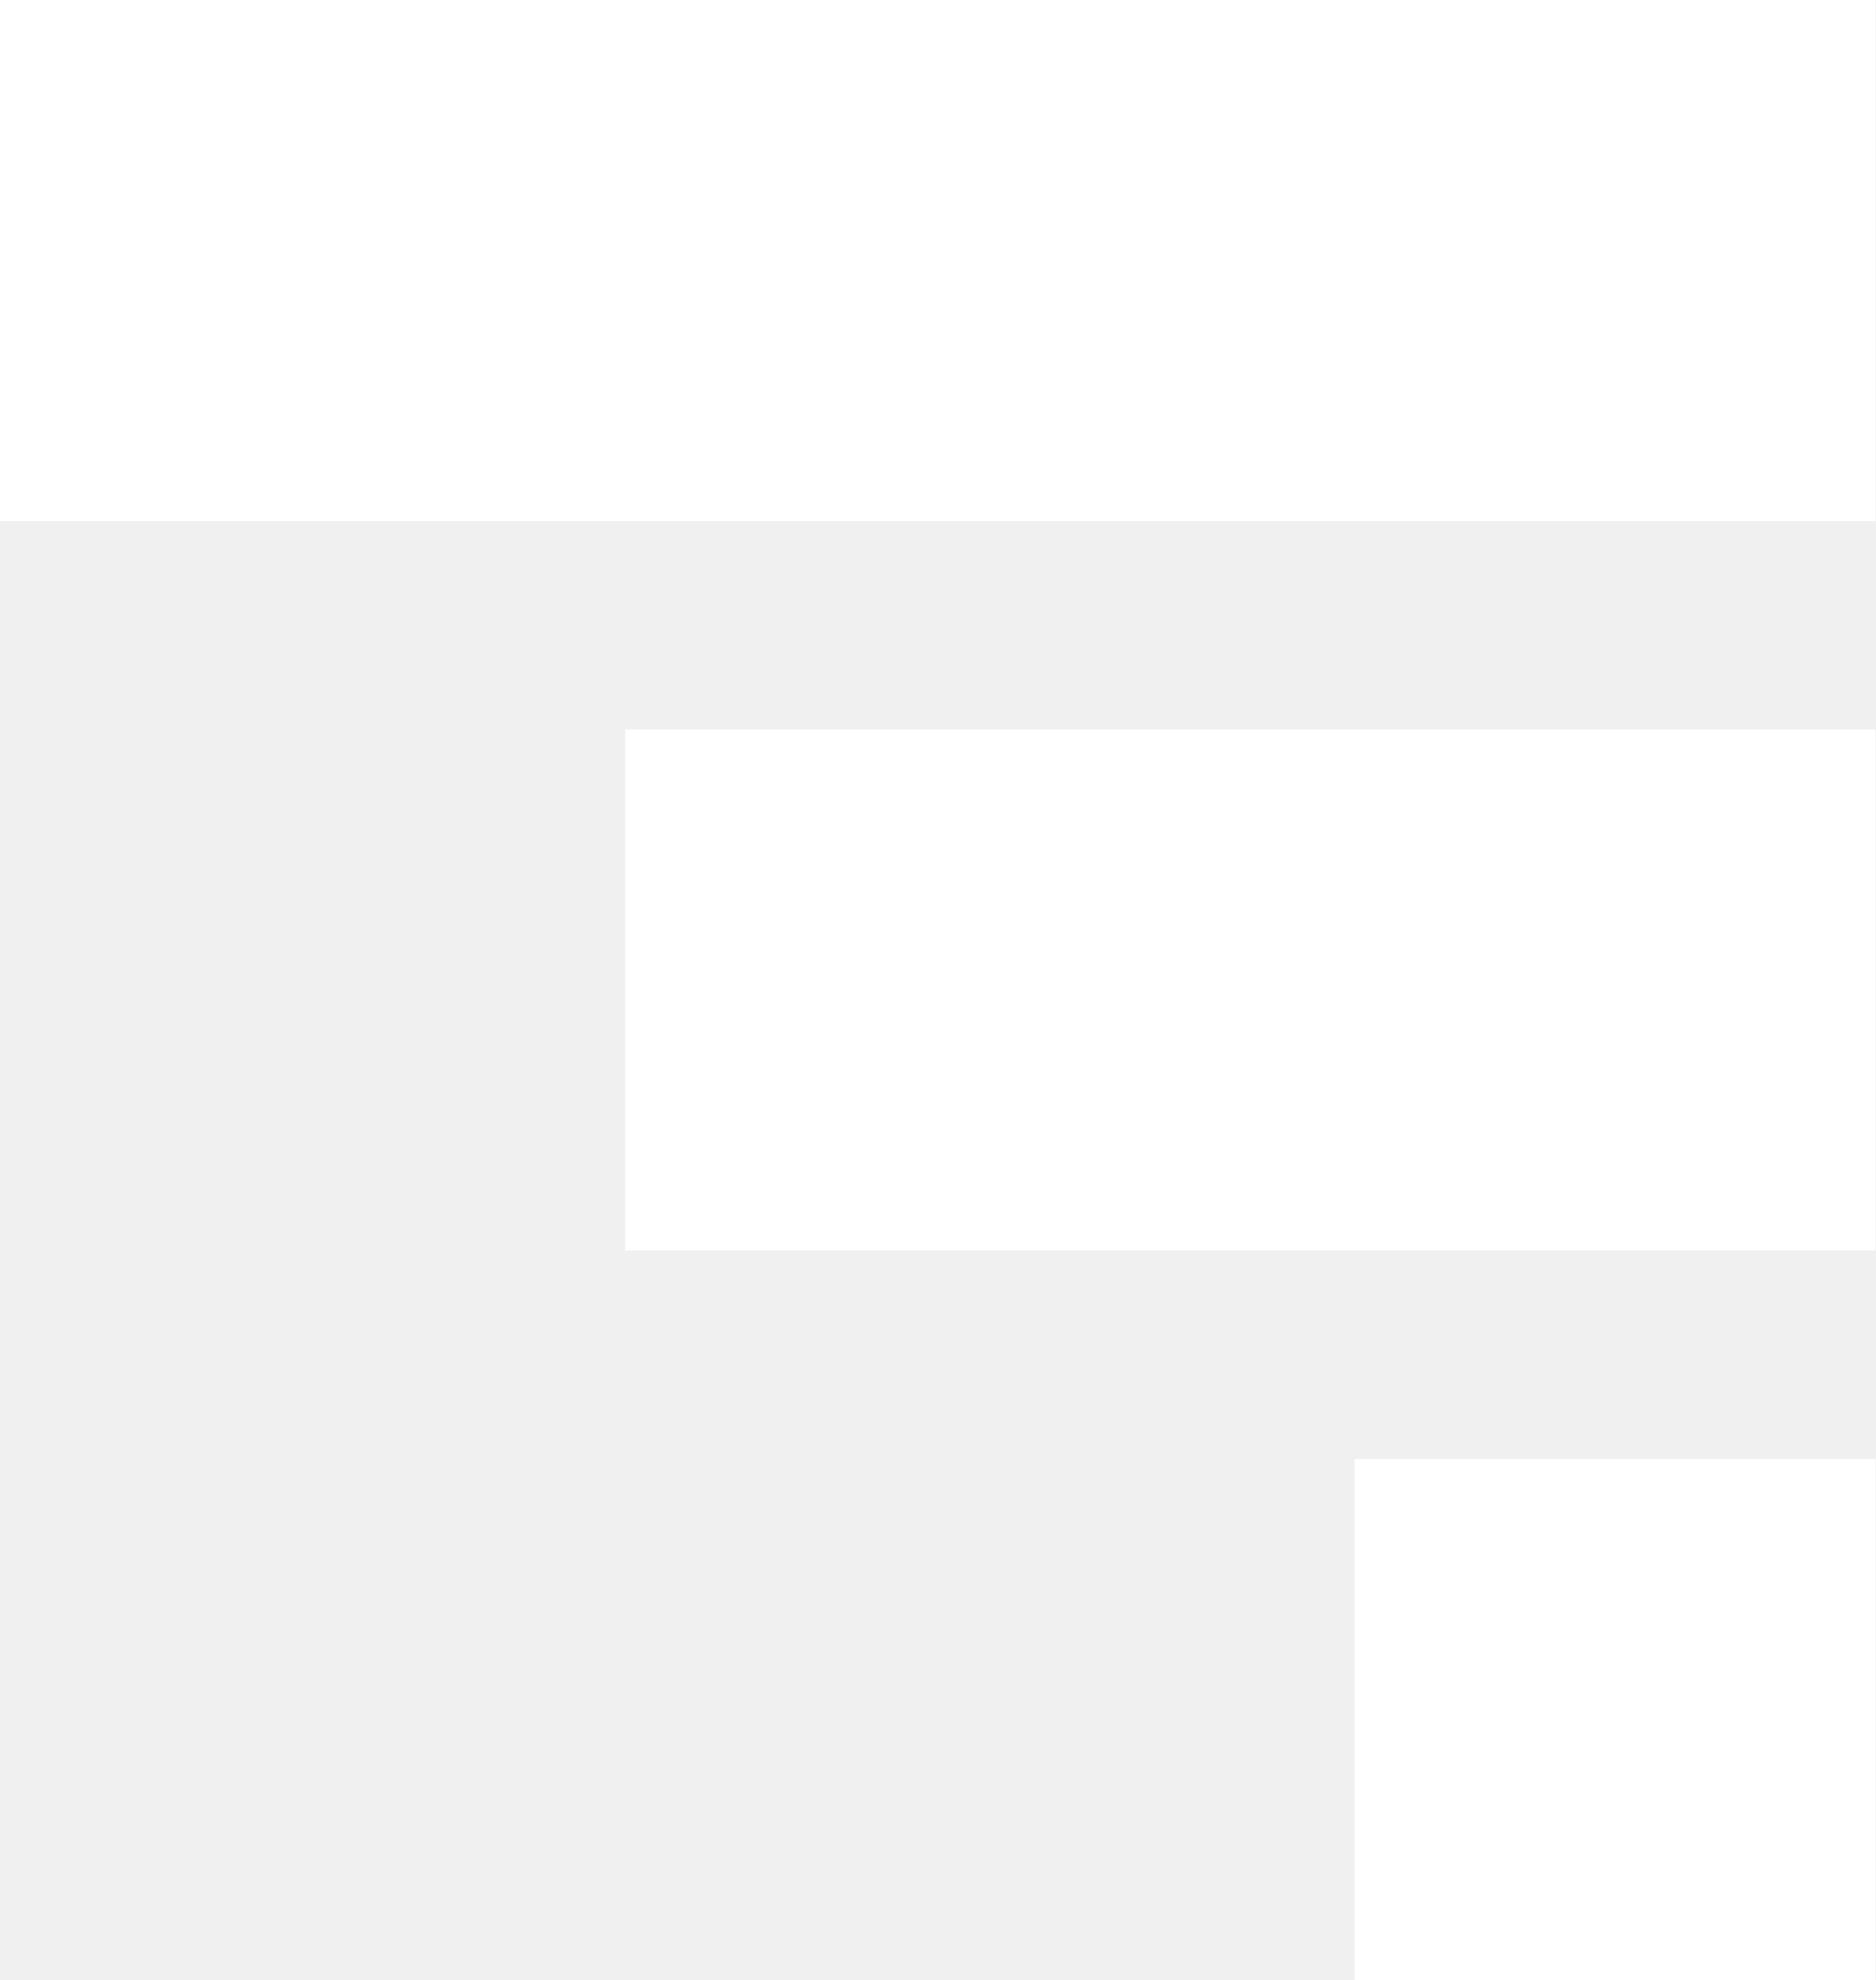
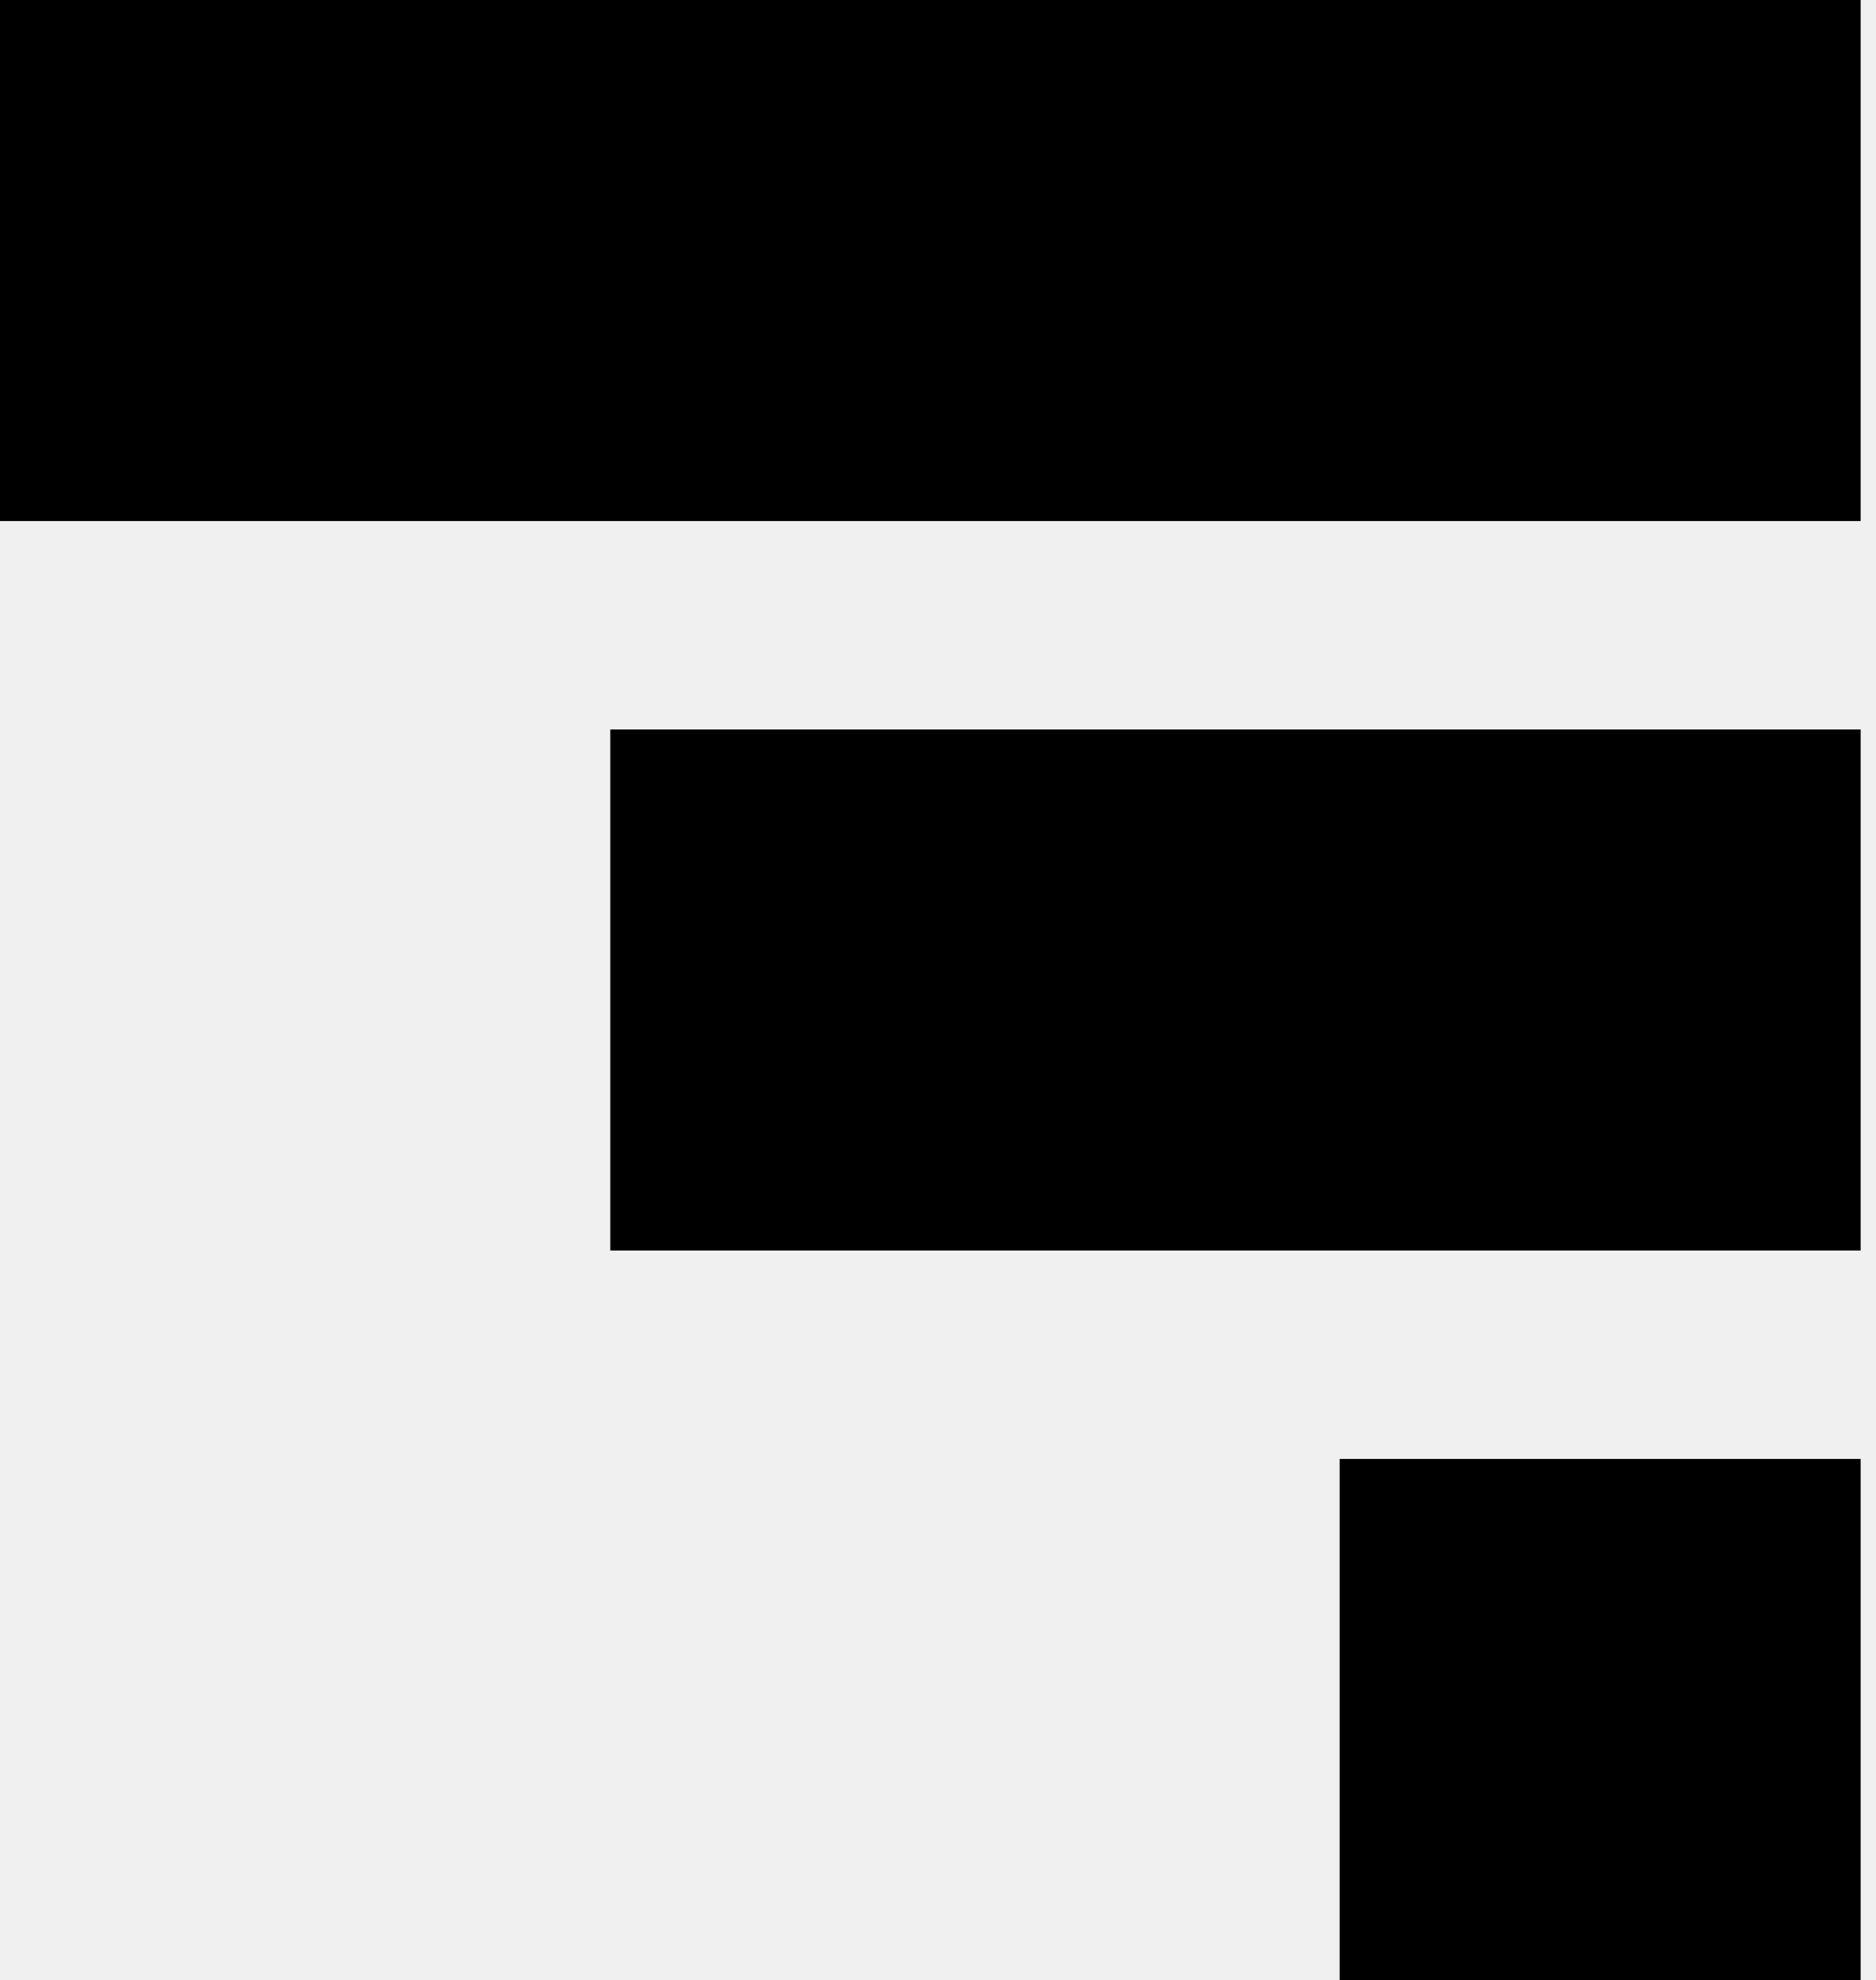
- <svg xmlns="http://www.w3.org/2000/svg" width="18" height="19" viewBox="0 0 18 19" fill="white">
+ <svg xmlns="http://www.w3.org/2000/svg" width="18" height="19" viewBox="0 0 18 19">
  <g transform="translate(-335 -26)">
    <g transform="translate(33.857 134)">
-       <rect width="18" height="5" transform="translate(301.143 -108)" />
-       <rect width="12" height="5" transform="translate(307.143 -101)" />
-       <rect width="5" height="5" transform="translate(314.143 -94)" />
+       <rect name="line-1" width="18" height="5" transform="translate(301 -108)" />
+       <rect name="line-2" width="12" height="5" transform="translate(307 -101)" />
+       <rect name="line-3" width="5" height="5" transform="translate(314 -94)" />
    </g>
  </g>
</svg>
